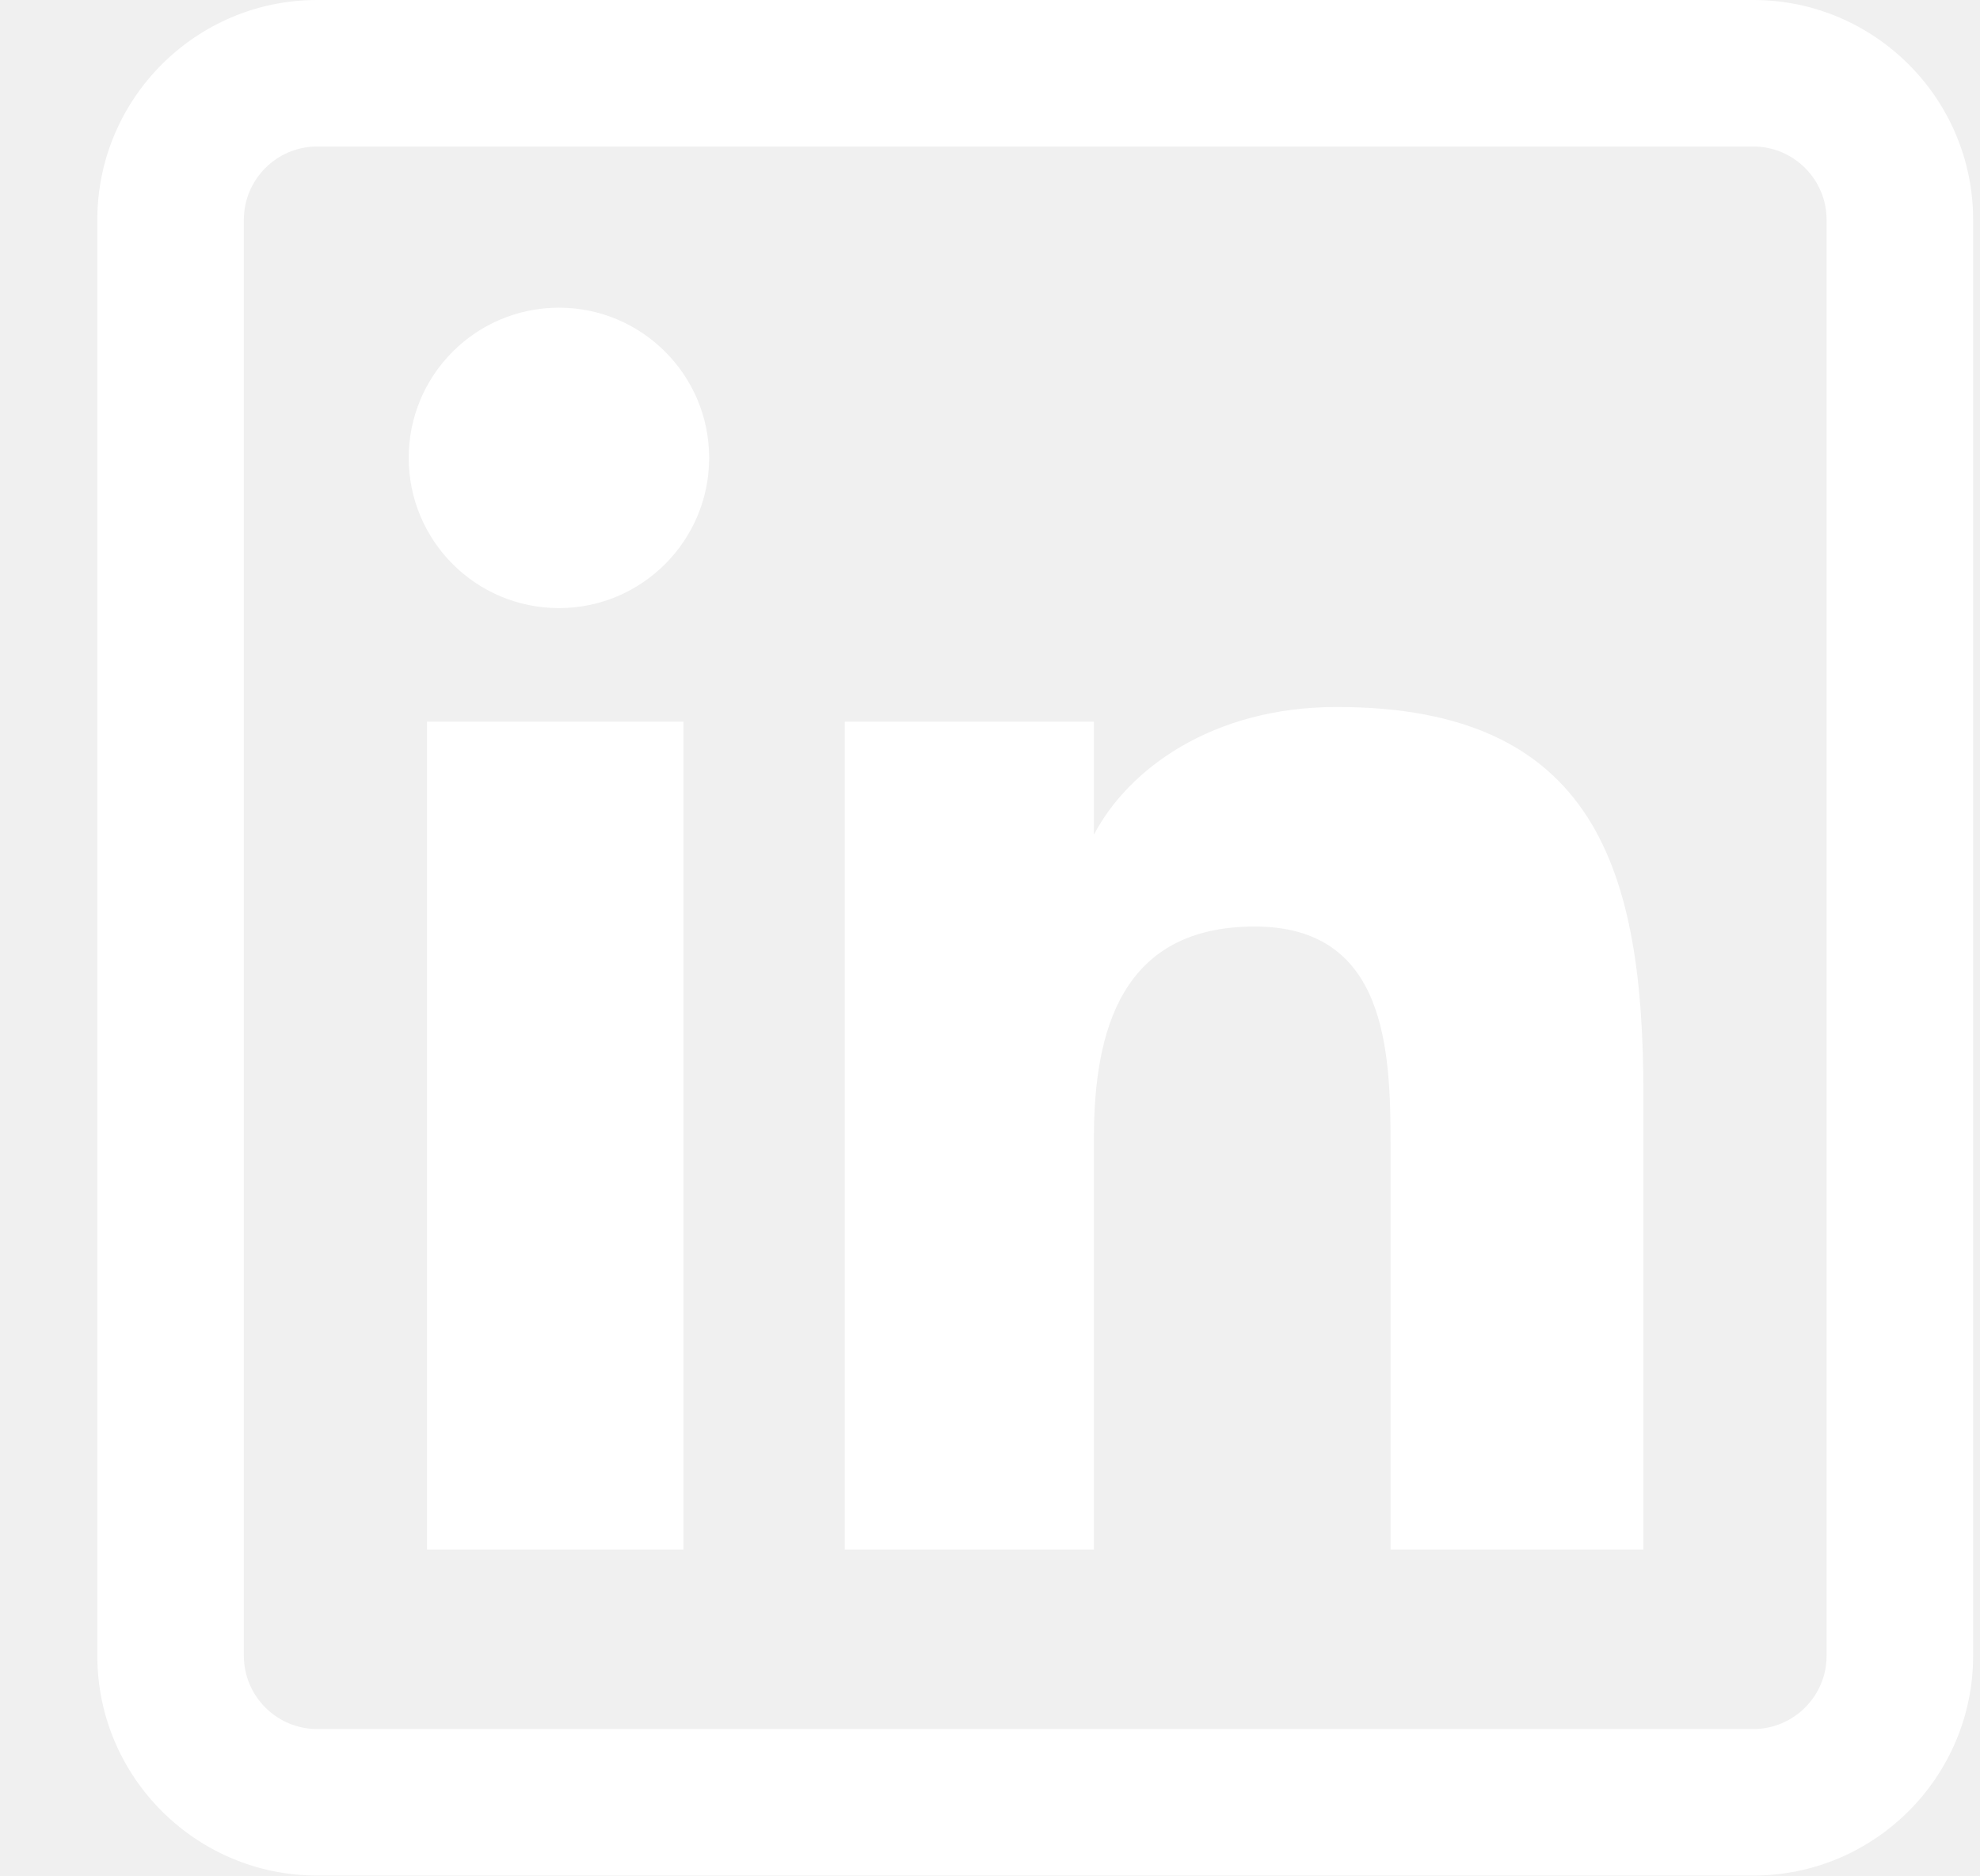
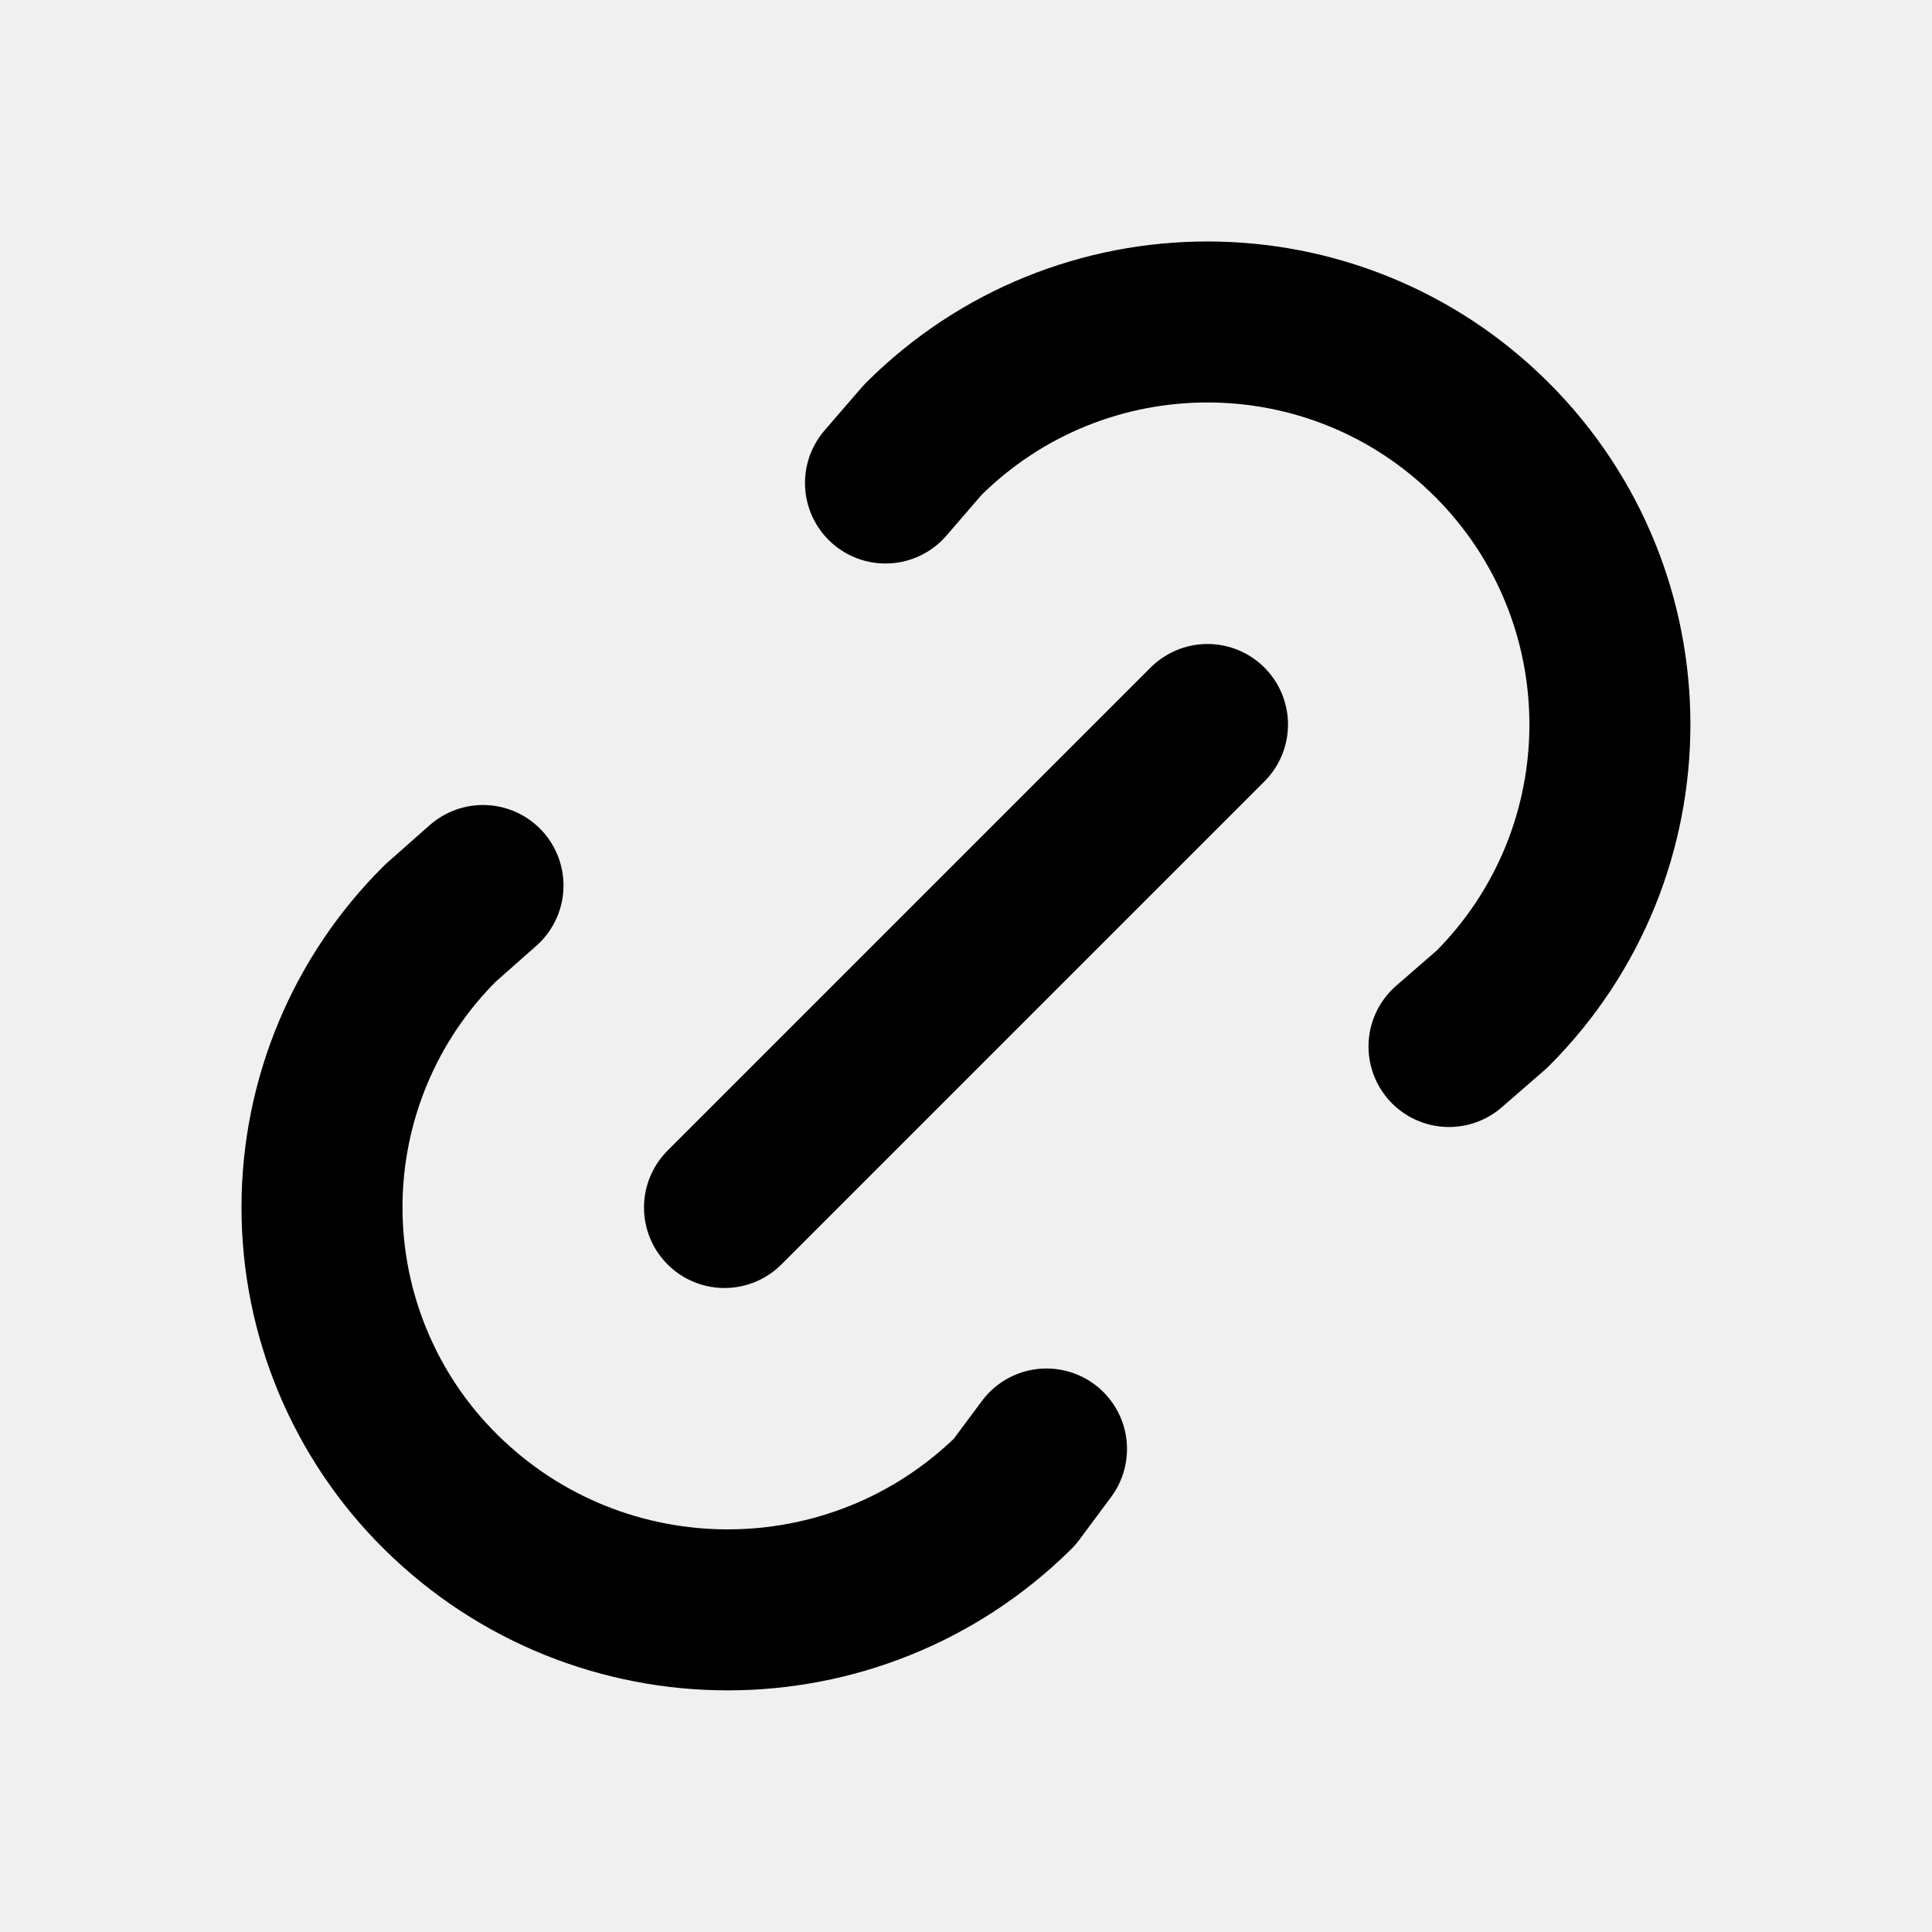
- <svg xmlns="http://www.w3.org/2000/svg" width="19" height="18" viewBox="0 0 19 18" fill="none">
-   <path d="M6.559 14.871H4.098V6.926H6.559V14.871ZM6.805 4.394C6.805 3.599 6.159 2.953 5.364 2.953C4.566 2.953 3.922 3.599 3.922 4.394C3.922 5.19 4.566 5.836 5.364 5.836C6.159 5.836 6.805 5.19 6.805 4.394ZM15.77 10.5C15.77 8.367 15.319 6.785 12.828 6.785C11.631 6.785 10.827 7.384 10.499 8.007H10.497V6.926H8.106V14.871H10.497V10.926C10.497 9.893 10.76 8.892 12.04 8.892C13.303 8.892 13.344 10.074 13.344 10.992V14.871H15.77V10.5ZM18.934 15.891V2.109C18.934 0.946 17.988 0 16.825 0H3.043C1.88 0 0.934 0.946 0.934 2.109V15.891C0.934 17.054 1.88 18 3.043 18H16.825C17.988 18 18.934 17.054 18.934 15.891ZM16.825 1.406C17.212 1.406 17.528 1.722 17.528 2.109V15.891C17.528 16.278 17.212 16.594 16.825 16.594H3.043C2.656 16.594 2.34 16.278 2.34 15.891V2.109C2.34 1.722 2.656 1.406 3.043 1.406H16.825Z" fill="white" />
+ <svg xmlns="http://www.w3.org/2000/svg" width="24" height="24" viewBox="0 0 24 24" fill="none" stroke="currentColor" stroke-width="2" stroke-linecap="round" stroke-linejoin="round" class="icon icon-tabler icons-tabler-outline icon-tabler-link">
+   <path stroke="none" d="M0 0h24v24H0z" fill="none" />
+   <path d="M9 15l6 -6" />
+   <path d="M11 6l.463 -.536a5 5 0 0 1 7.071 7.072l-.534 .464" />
+   <path d="M13 18l-.397 .534a5.068 5.068 0 0 1 -7.127 0a4.972 4.972 0 0 1 0 -7.071l.524 -.463" />
</svg>
